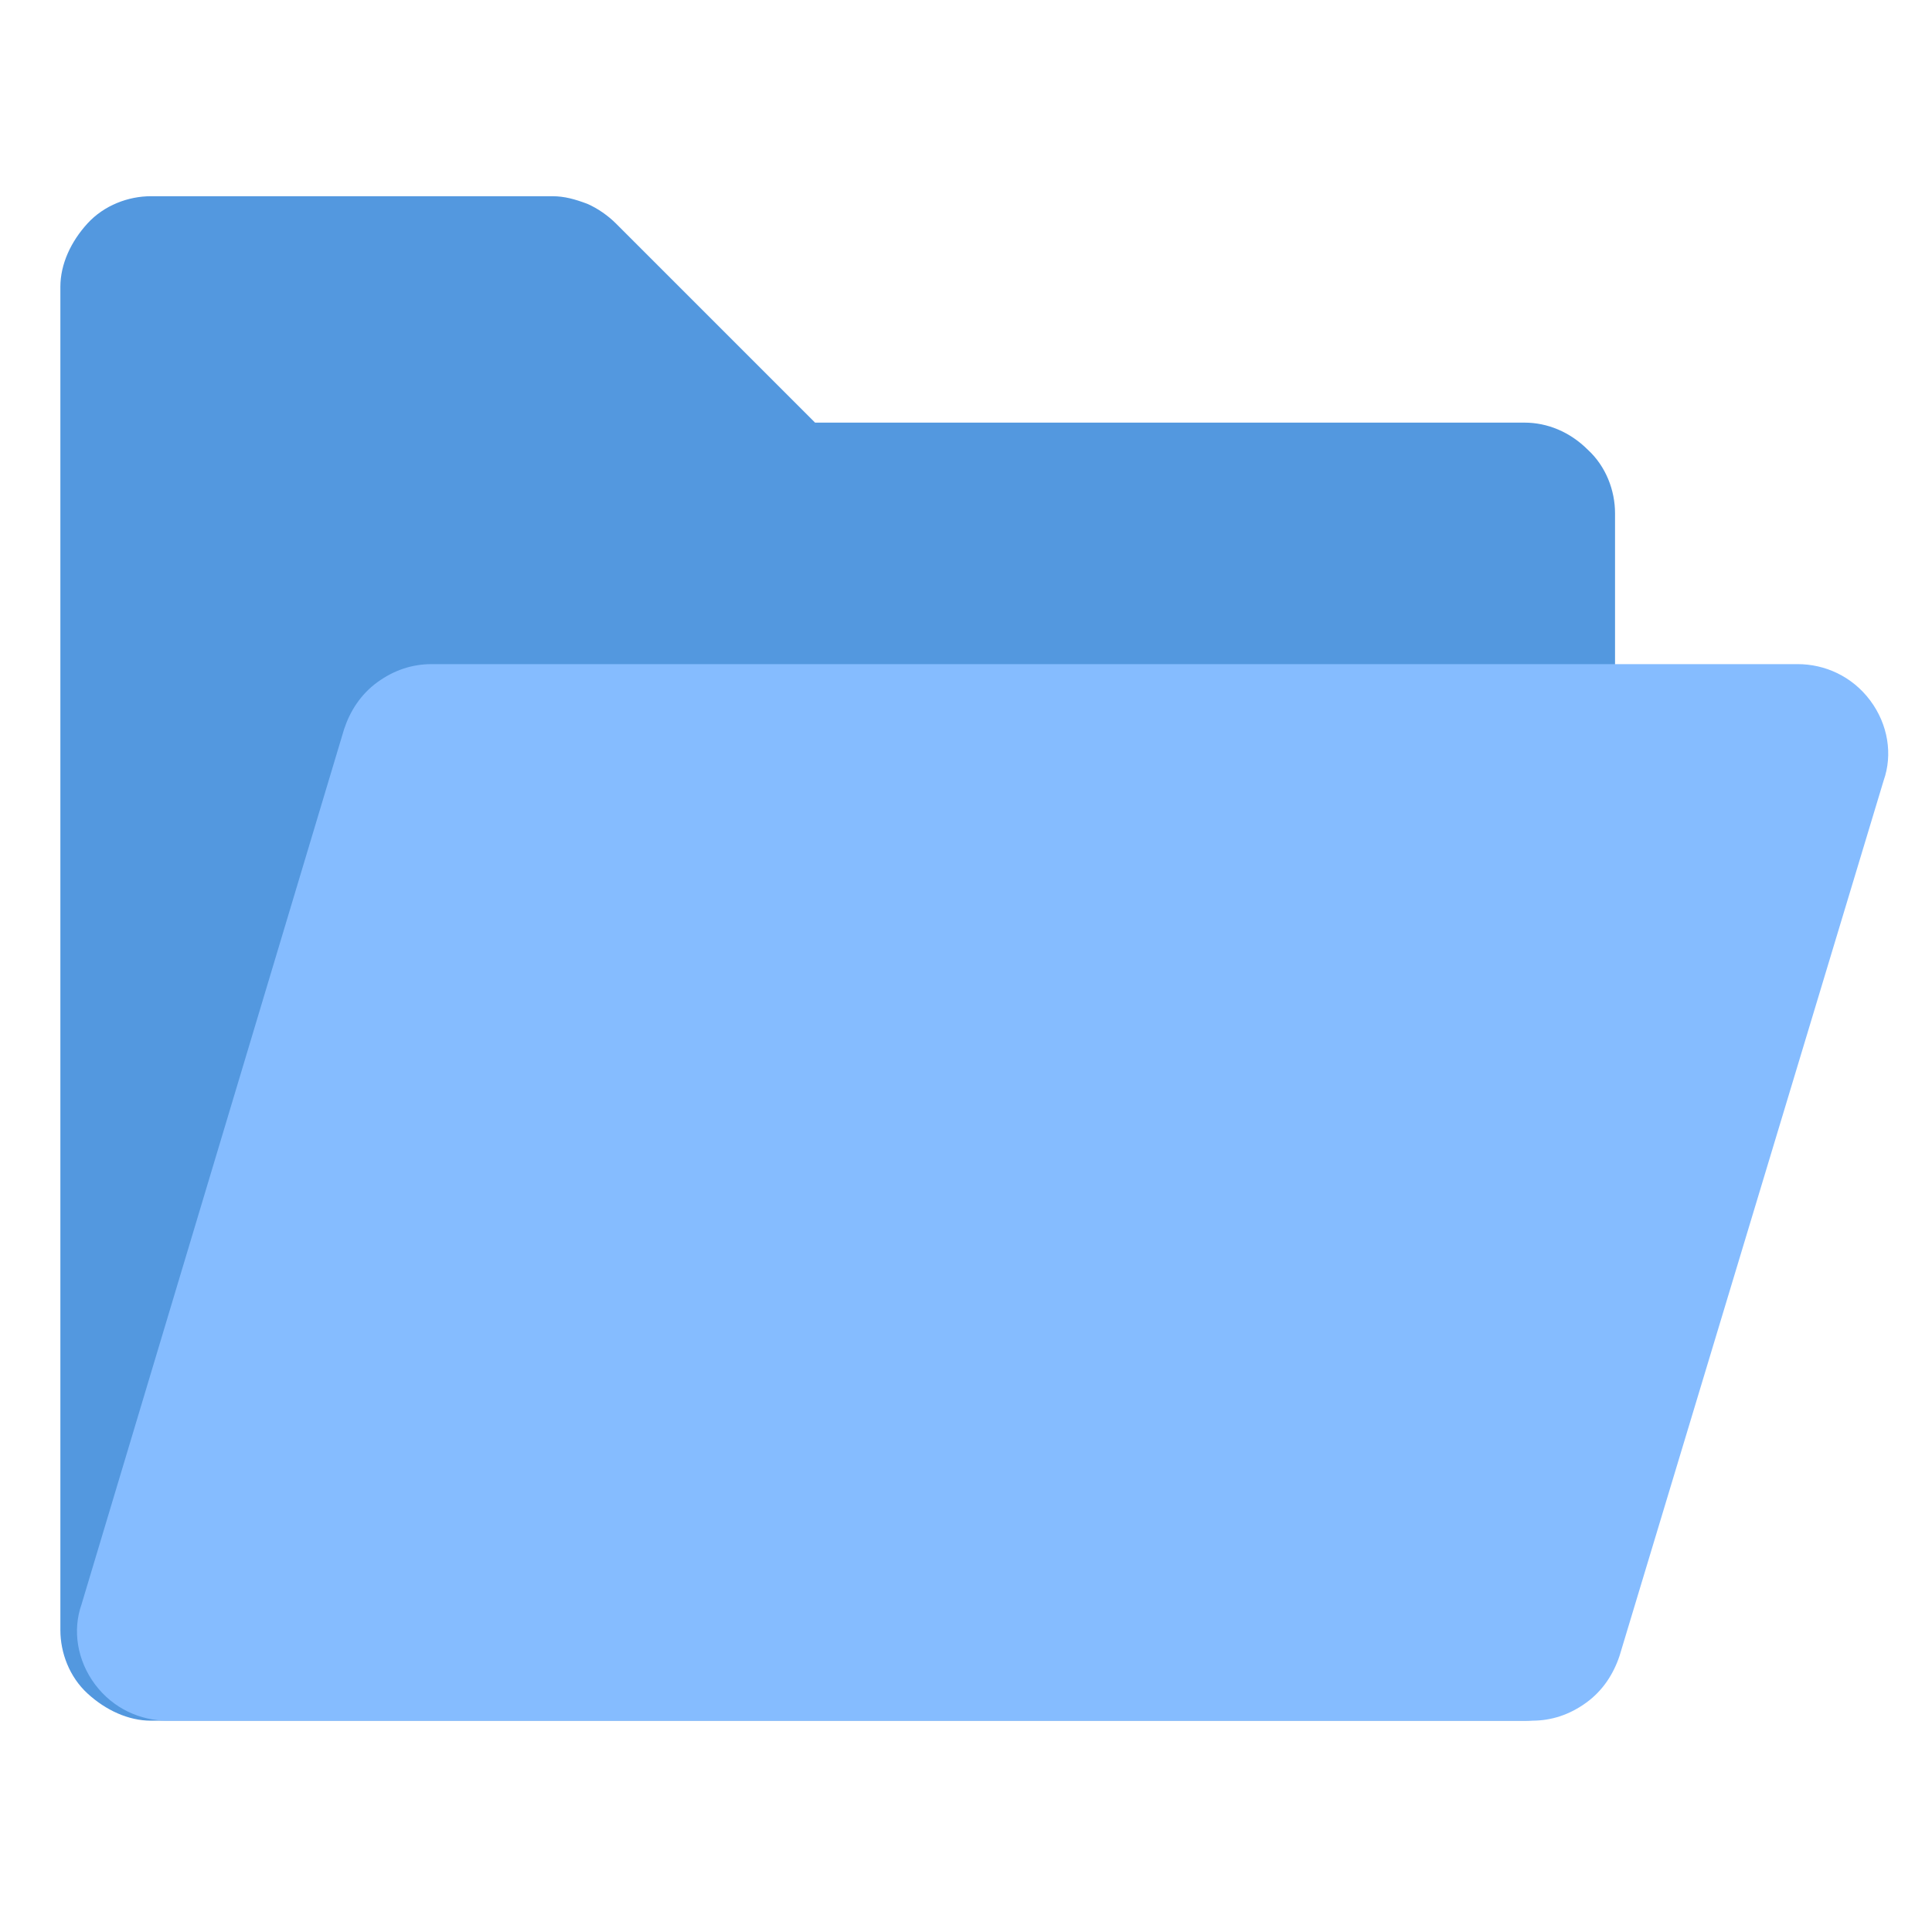
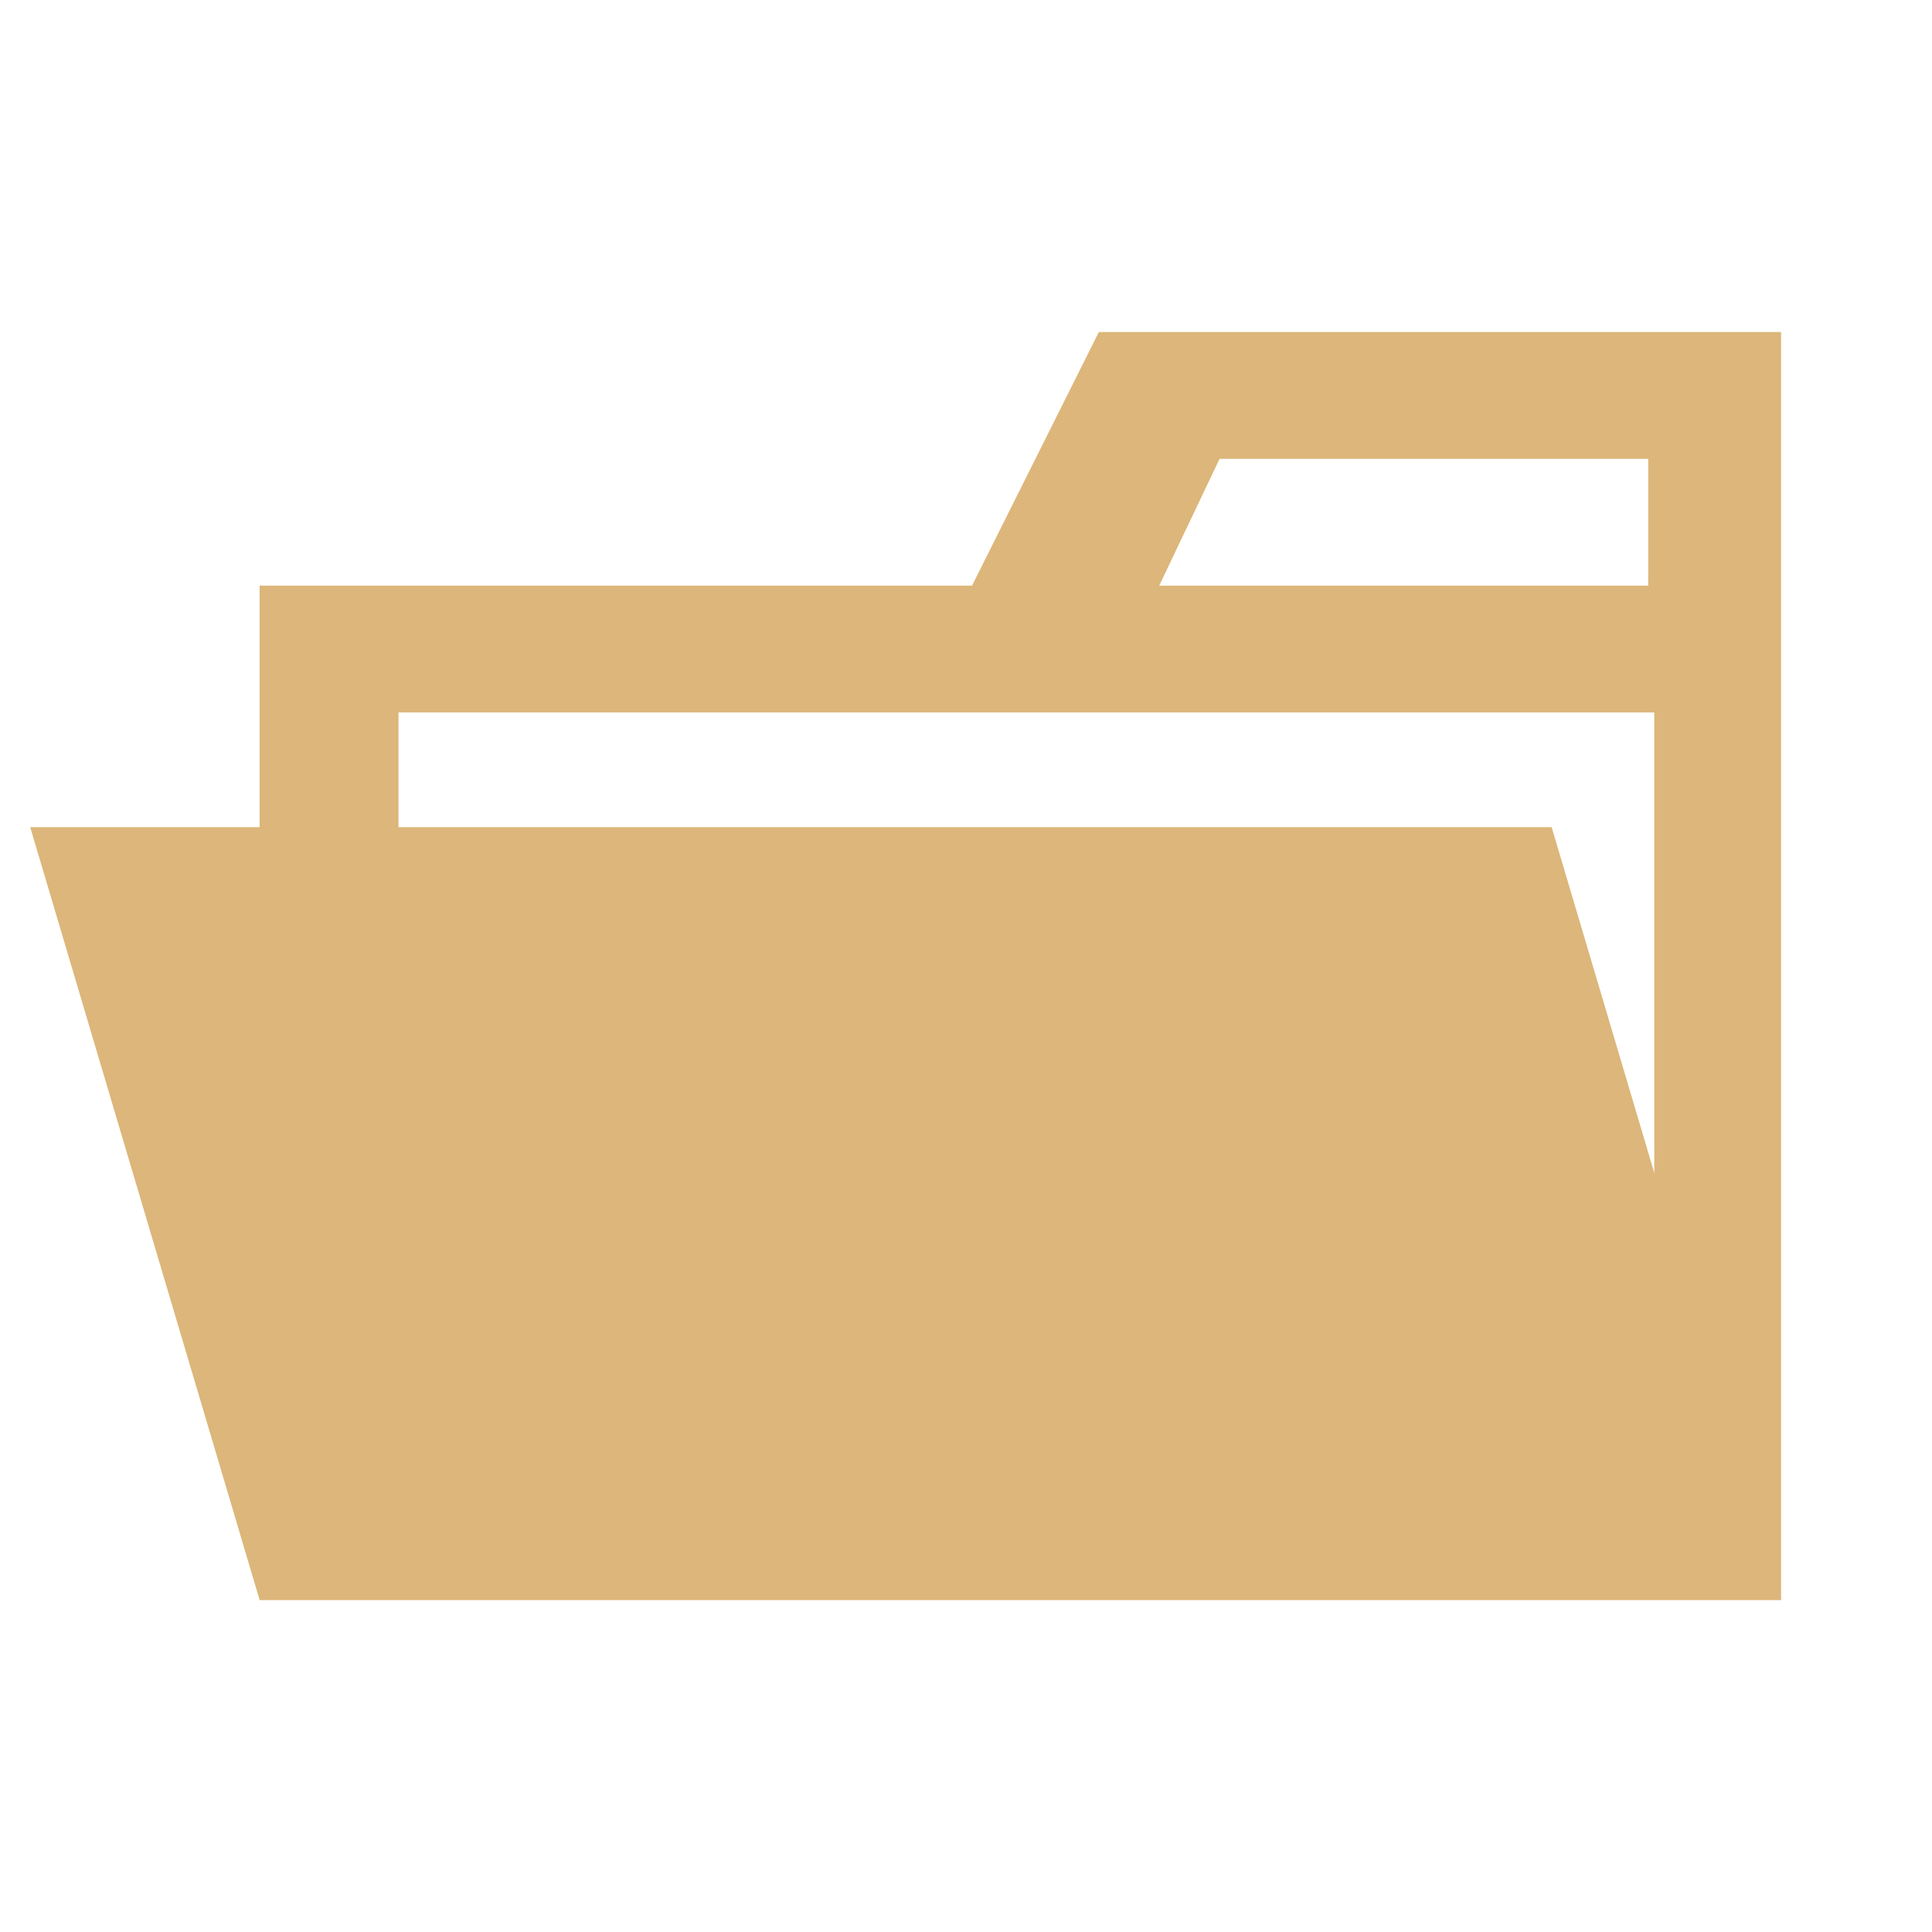
- <svg xmlns="http://www.w3.org/2000/svg" t="1652241367496" class="icon" viewBox="0 0 1024 1024" version="1.1" p-id="3304" data-spm-anchor-id="a313x.7781069.0.i9" width="200" height="200">
-   <defs>
-     <style type="text/css">@font-face { font-family: feedback-iconfont; src: url("//at.alicdn.com/t/font_1031158_u69w8yhxdu.woff2?t=1630033759944") format("woff2"), url("//at.alicdn.com/t/font_1031158_u69w8yhxdu.woff?t=1630033759944") format("woff"), url("//at.alicdn.com/t/font_1031158_u69w8yhxdu.ttf?t=1630033759944") format("truetype"); }
- </style>
-   </defs>
-   <path d="M841.6 238.4C832 228.8 820 224 808 224H432L326.4 118.4c-4-4-9.6-8-15.2-10.4-6.4-2.4-12-4-18.4-4H80c-12 0-24.8 4.8-33.6 14.4S32 140 32 152v712c0 12 4.8 24.8 14.4 33.6S68 912 80 912h728c12 0 24.8-4.8 33.6-14.4C851.2 888 856 876 856 864V272c0-12-4.8-24.8-14.4-33.6z" fill="#5398df" p-id="3305" data-spm-anchor-id="a313x.7781069.0.i5" class="" />
-   <path d="M858.4 877.6c-3.2 9.6-8.8 18.4-17.6 24.8-8.8 6.4-18.4 9.6-28.8 9.6H88.8c-14.4 0-28.8-6.4-38.4-19.2s-12-28.8-7.2-42.4l139.2-464c3.2-9.6 8.8-18.4 17.6-24.8 8.8-6.4 18.4-9.6 28.8-9.6h724c14.4 0 28.8 6.4 38.4 19.2 9.6 12.8 12 28.8 7.2 42.4l-140 464z" fill="#85bcff" p-id="3306" data-spm-anchor-id="a313x.7781069.0.i6" class="" />
+ <svg xmlns="http://www.w3.org/2000/svg" viewBox="0 0 32 32">
+   <path d="M27.4,5.5H18.2L16.1,9.7H4.3V26.5H29.5V5.5Zm0,18.7H6.6V11.8H27.4Zm0-14.5H19.2l1-2.1h7.1V9.7Z" style="fill:#dcb67a" />
+   <polygon points="25.7 13.7 0.5 13.7 4.3 26.5 29.5 26.5 25.7 13.7" style="fill:#dcb67a" />
</svg>
